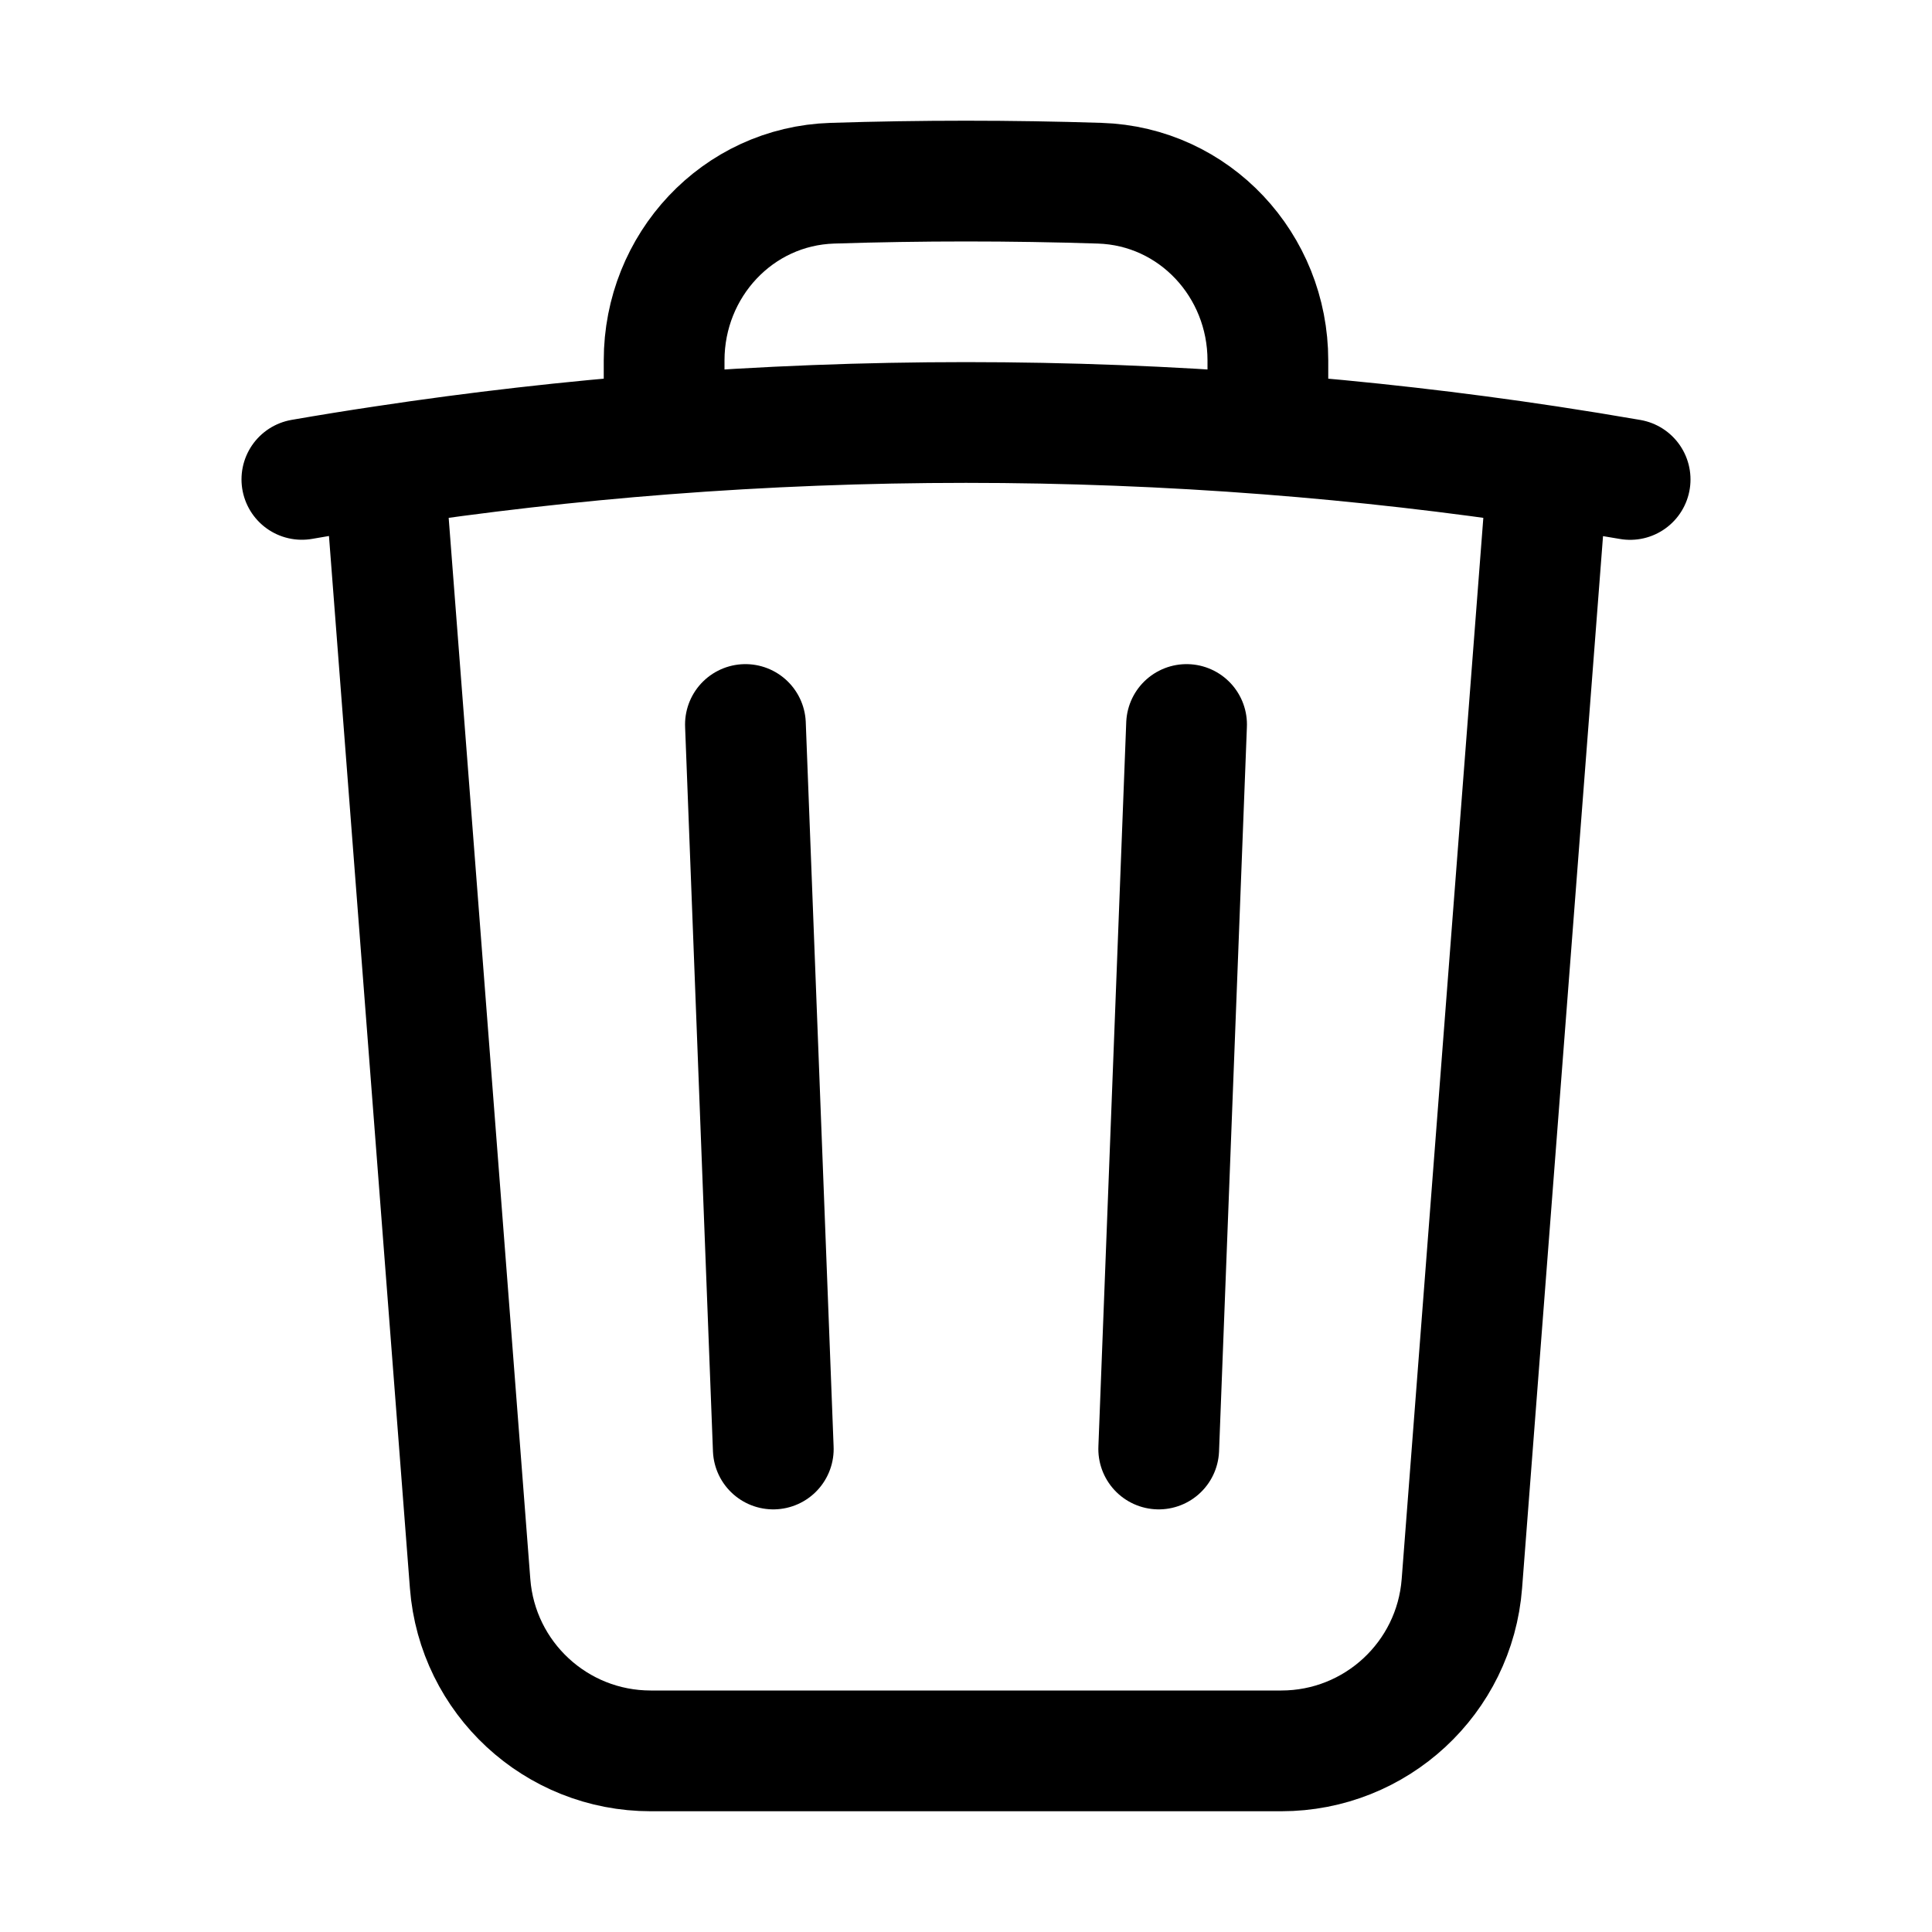
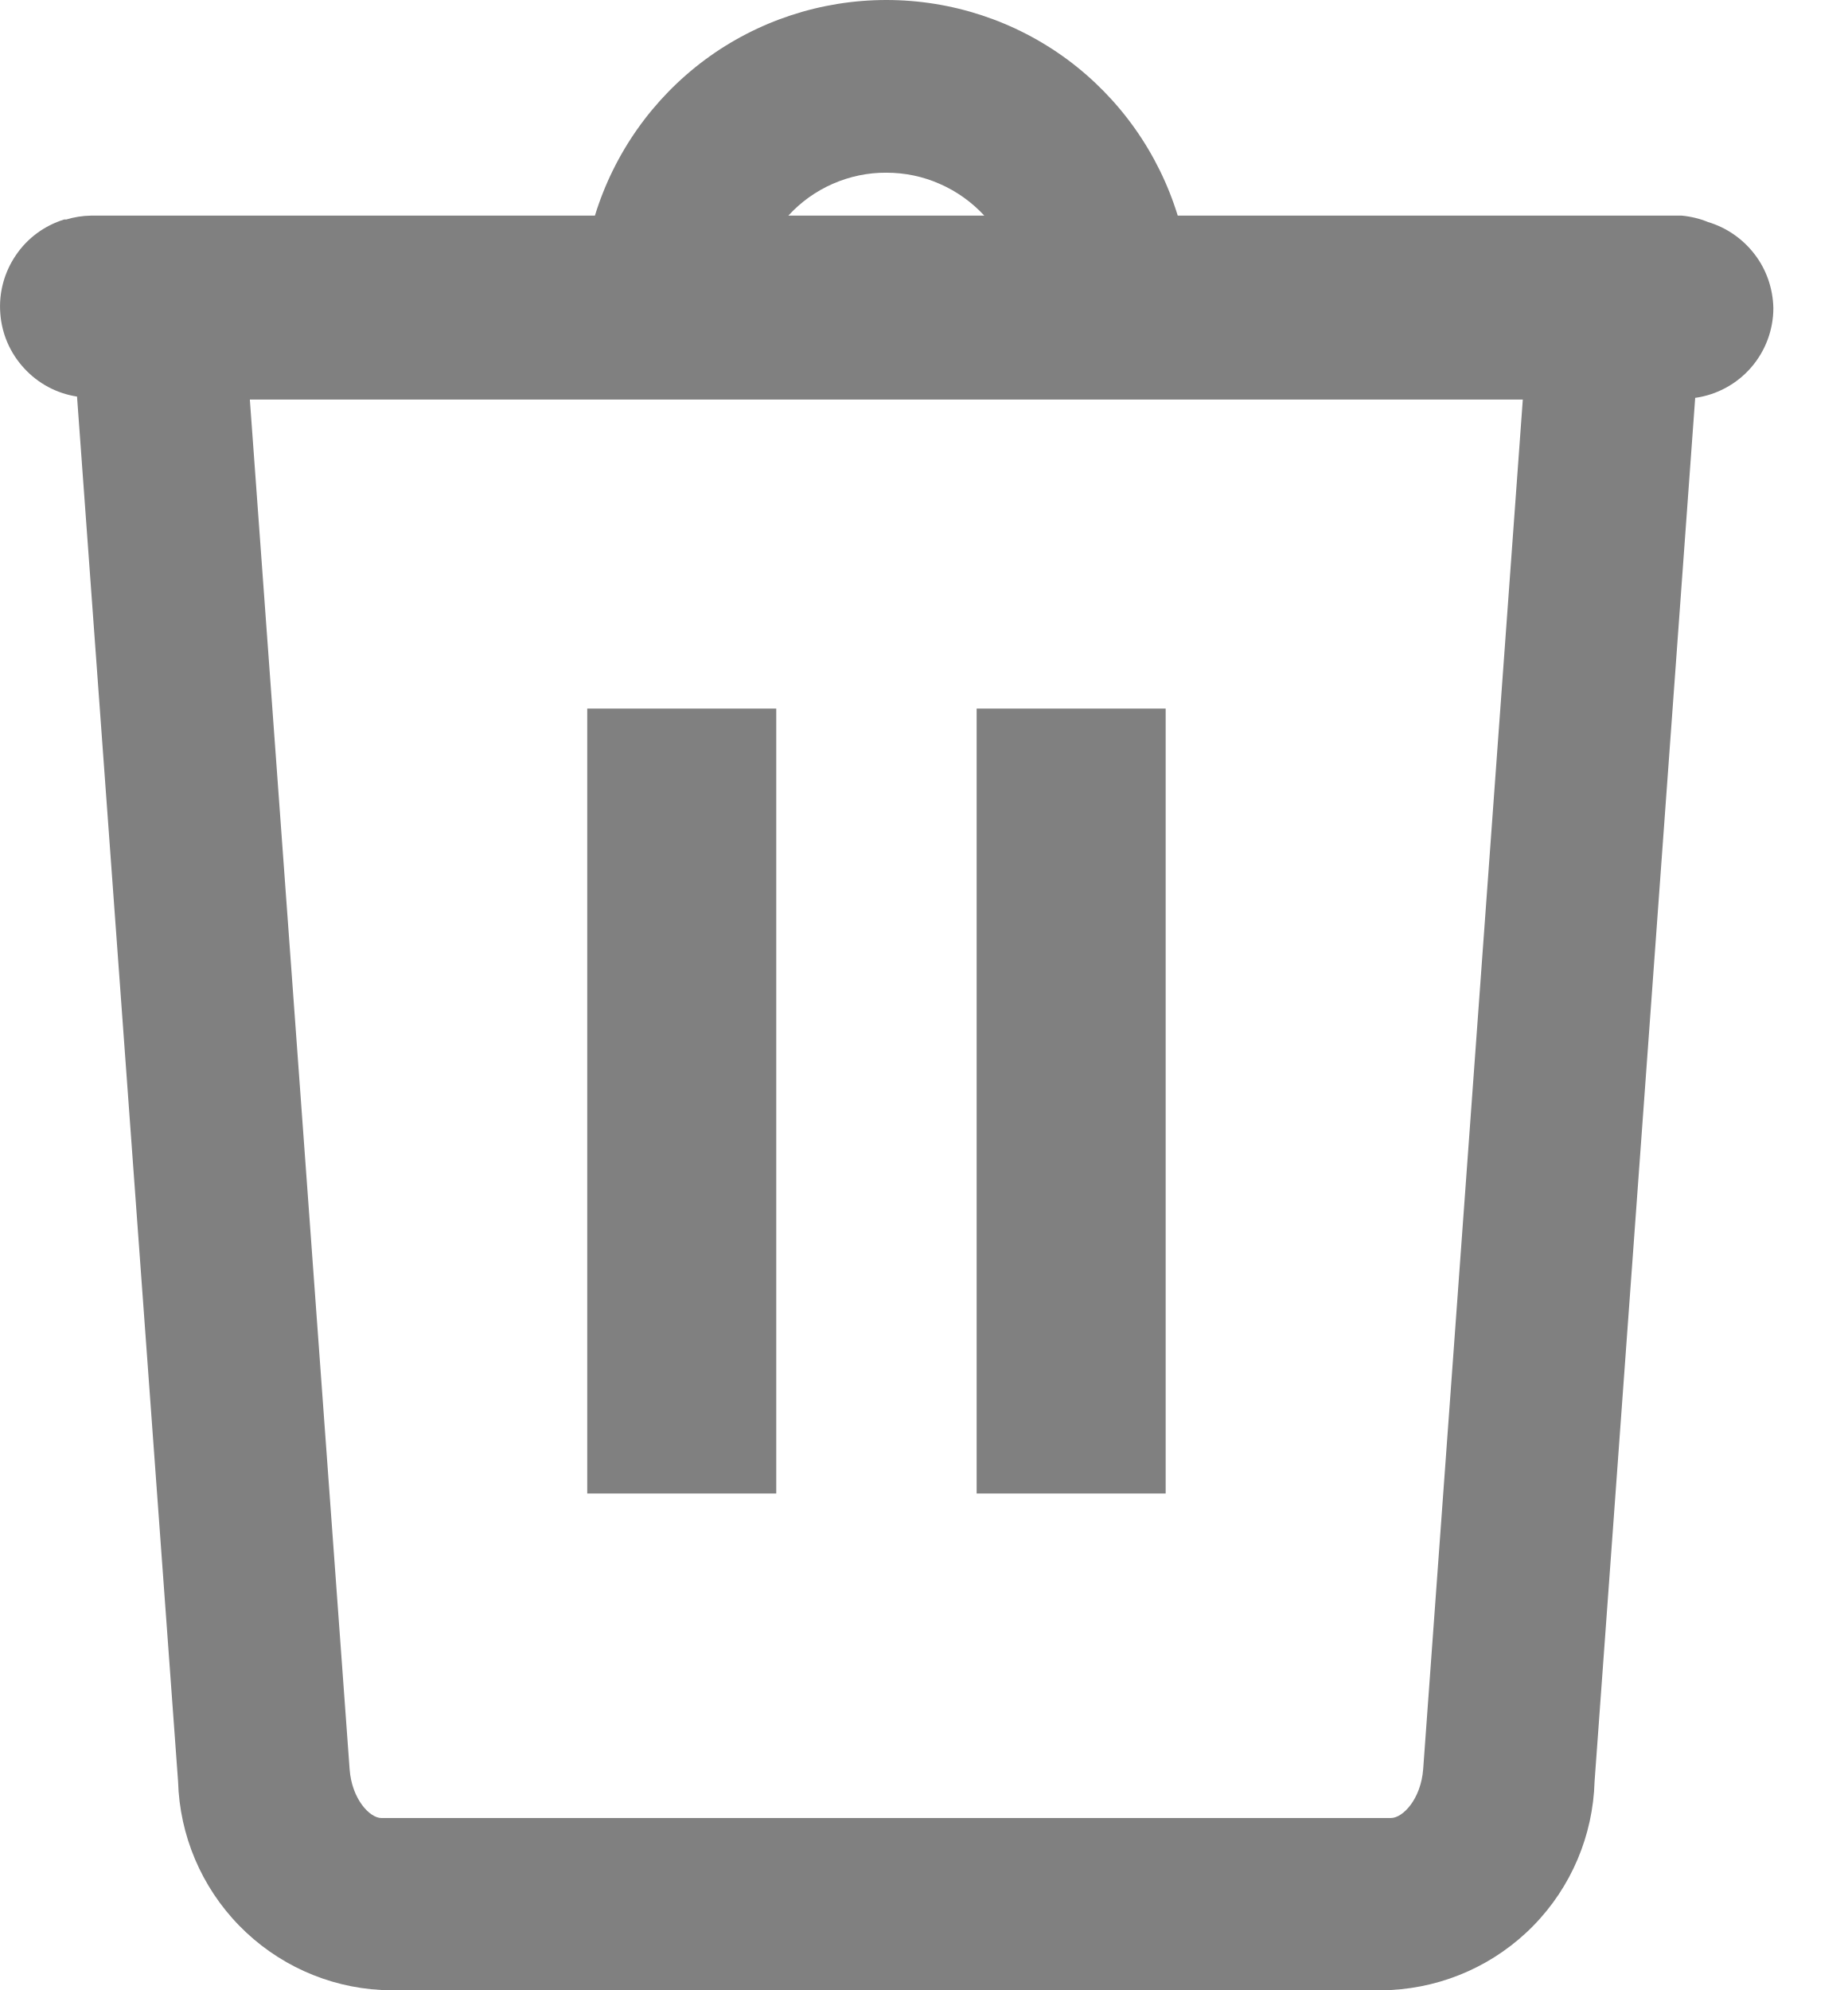
- <svg xmlns="http://www.w3.org/2000/svg" fill="none" viewBox="0 0 24 24" stroke-width="1.5" stroke="currentColor" class="size-6">
-   <path stroke-linecap="round" stroke-linejoin="round" d="m14.74 9-.346 9m-4.788 0L9.26 9m9.968-3.21c.342.052.682.107 1.022.166m-1.022-.165L18.16 19.673a2.25 2.25 0 0 1-2.244 2.077H8.084a2.25 2.25 0 0 1-2.244-2.077L4.772 5.79m14.456 0a48.108 48.108 0 0 0-3.478-.397m-12 .562c.34-.059.68-.114 1.022-.165m0 0a48.11 48.11 0 0 1 3.478-.397m7.5 0v-.916c0-1.18-.91-2.164-2.09-2.201a51.964 51.964 0 0 0-3.32 0c-1.18.037-2.09 1.022-2.09 2.201v.916m7.5 0a48.667 48.667 0 0 0-7.5 0" />
+ <svg xmlns="http://www.w3.org/2000/svg" width="13" height="14" viewBox="0 0 13 14" fill="none">
+   <path d="M8.202 4.985H6.872V10.507H8.202V4.985Z" fill="#808080" />
+   <path d="M5.462 4.985H4.132V10.507H5.462V4.985Z" fill="#808080" />
+   <path d="M12.478 2.167C12.475 2.031 12.43 1.898 12.347 1.79C12.264 1.681 12.149 1.601 12.018 1.562C11.96 1.538 11.897 1.523 11.834 1.517H8.287C8.152 1.078 7.881 0.694 7.512 0.42C7.143 0.147 6.696 0 6.237 0C5.777 0 5.33 0.147 4.961 0.42C4.592 0.694 4.321 1.078 4.186 1.517H0.639C0.581 1.518 0.523 1.527 0.467 1.544H0.452C0.313 1.587 0.193 1.675 0.112 1.795C0.03 1.915 -0.009 2.059 0.002 2.203C0.012 2.348 0.071 2.484 0.17 2.591C0.268 2.698 0.399 2.768 0.542 2.79L1.253 12.533C1.264 12.913 1.417 13.274 1.682 13.546C1.947 13.818 2.304 13.98 2.683 14H9.787C10.166 13.98 10.524 13.819 10.79 13.547C11.056 13.275 11.209 12.913 11.22 12.533L11.928 2.799C12.08 2.778 12.22 2.702 12.321 2.586C12.422 2.47 12.478 2.321 12.478 2.167ZM6.237 1.215C6.366 1.215 6.494 1.241 6.613 1.294C6.732 1.346 6.838 1.422 6.926 1.517H5.547C5.635 1.421 5.741 1.345 5.86 1.293C5.979 1.241 6.107 1.214 6.237 1.215ZM9.787 12.79H2.683C2.602 12.79 2.475 12.657 2.46 12.446L1.758 2.811H10.715L10.014 12.446C9.998 12.657 9.871 12.79 9.787 12.79Z" fill="#808080" />
</svg>
